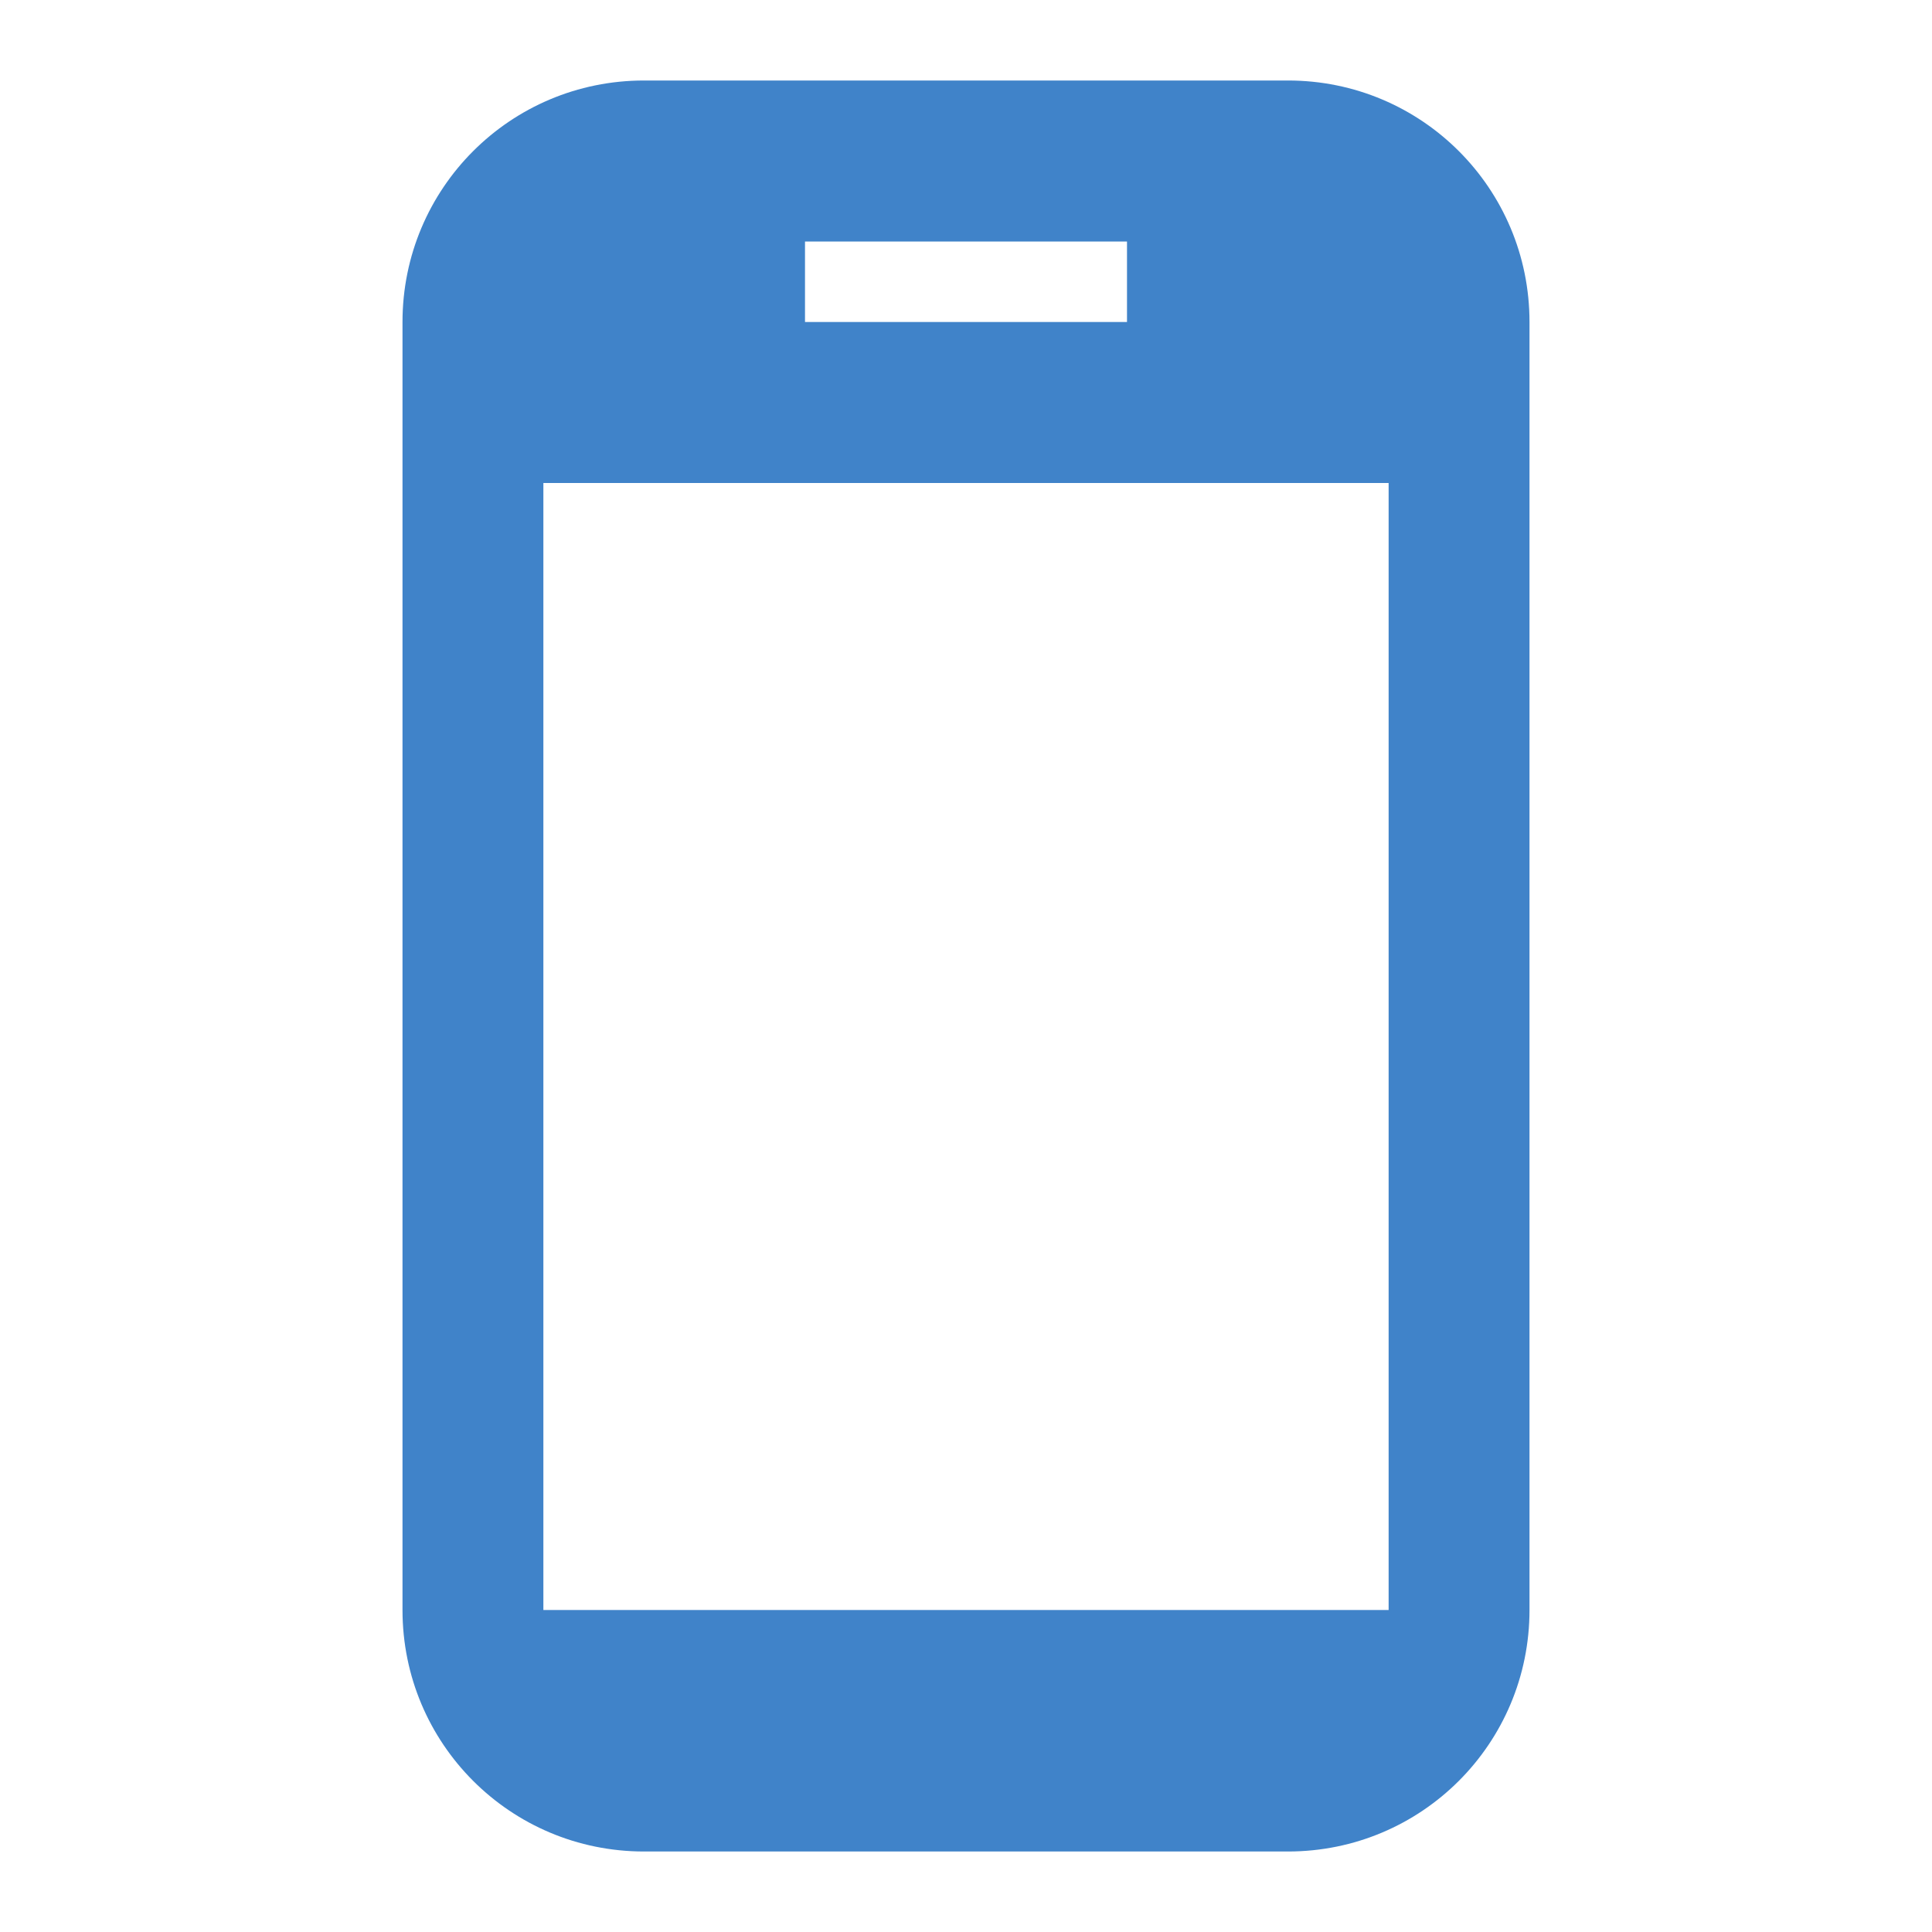
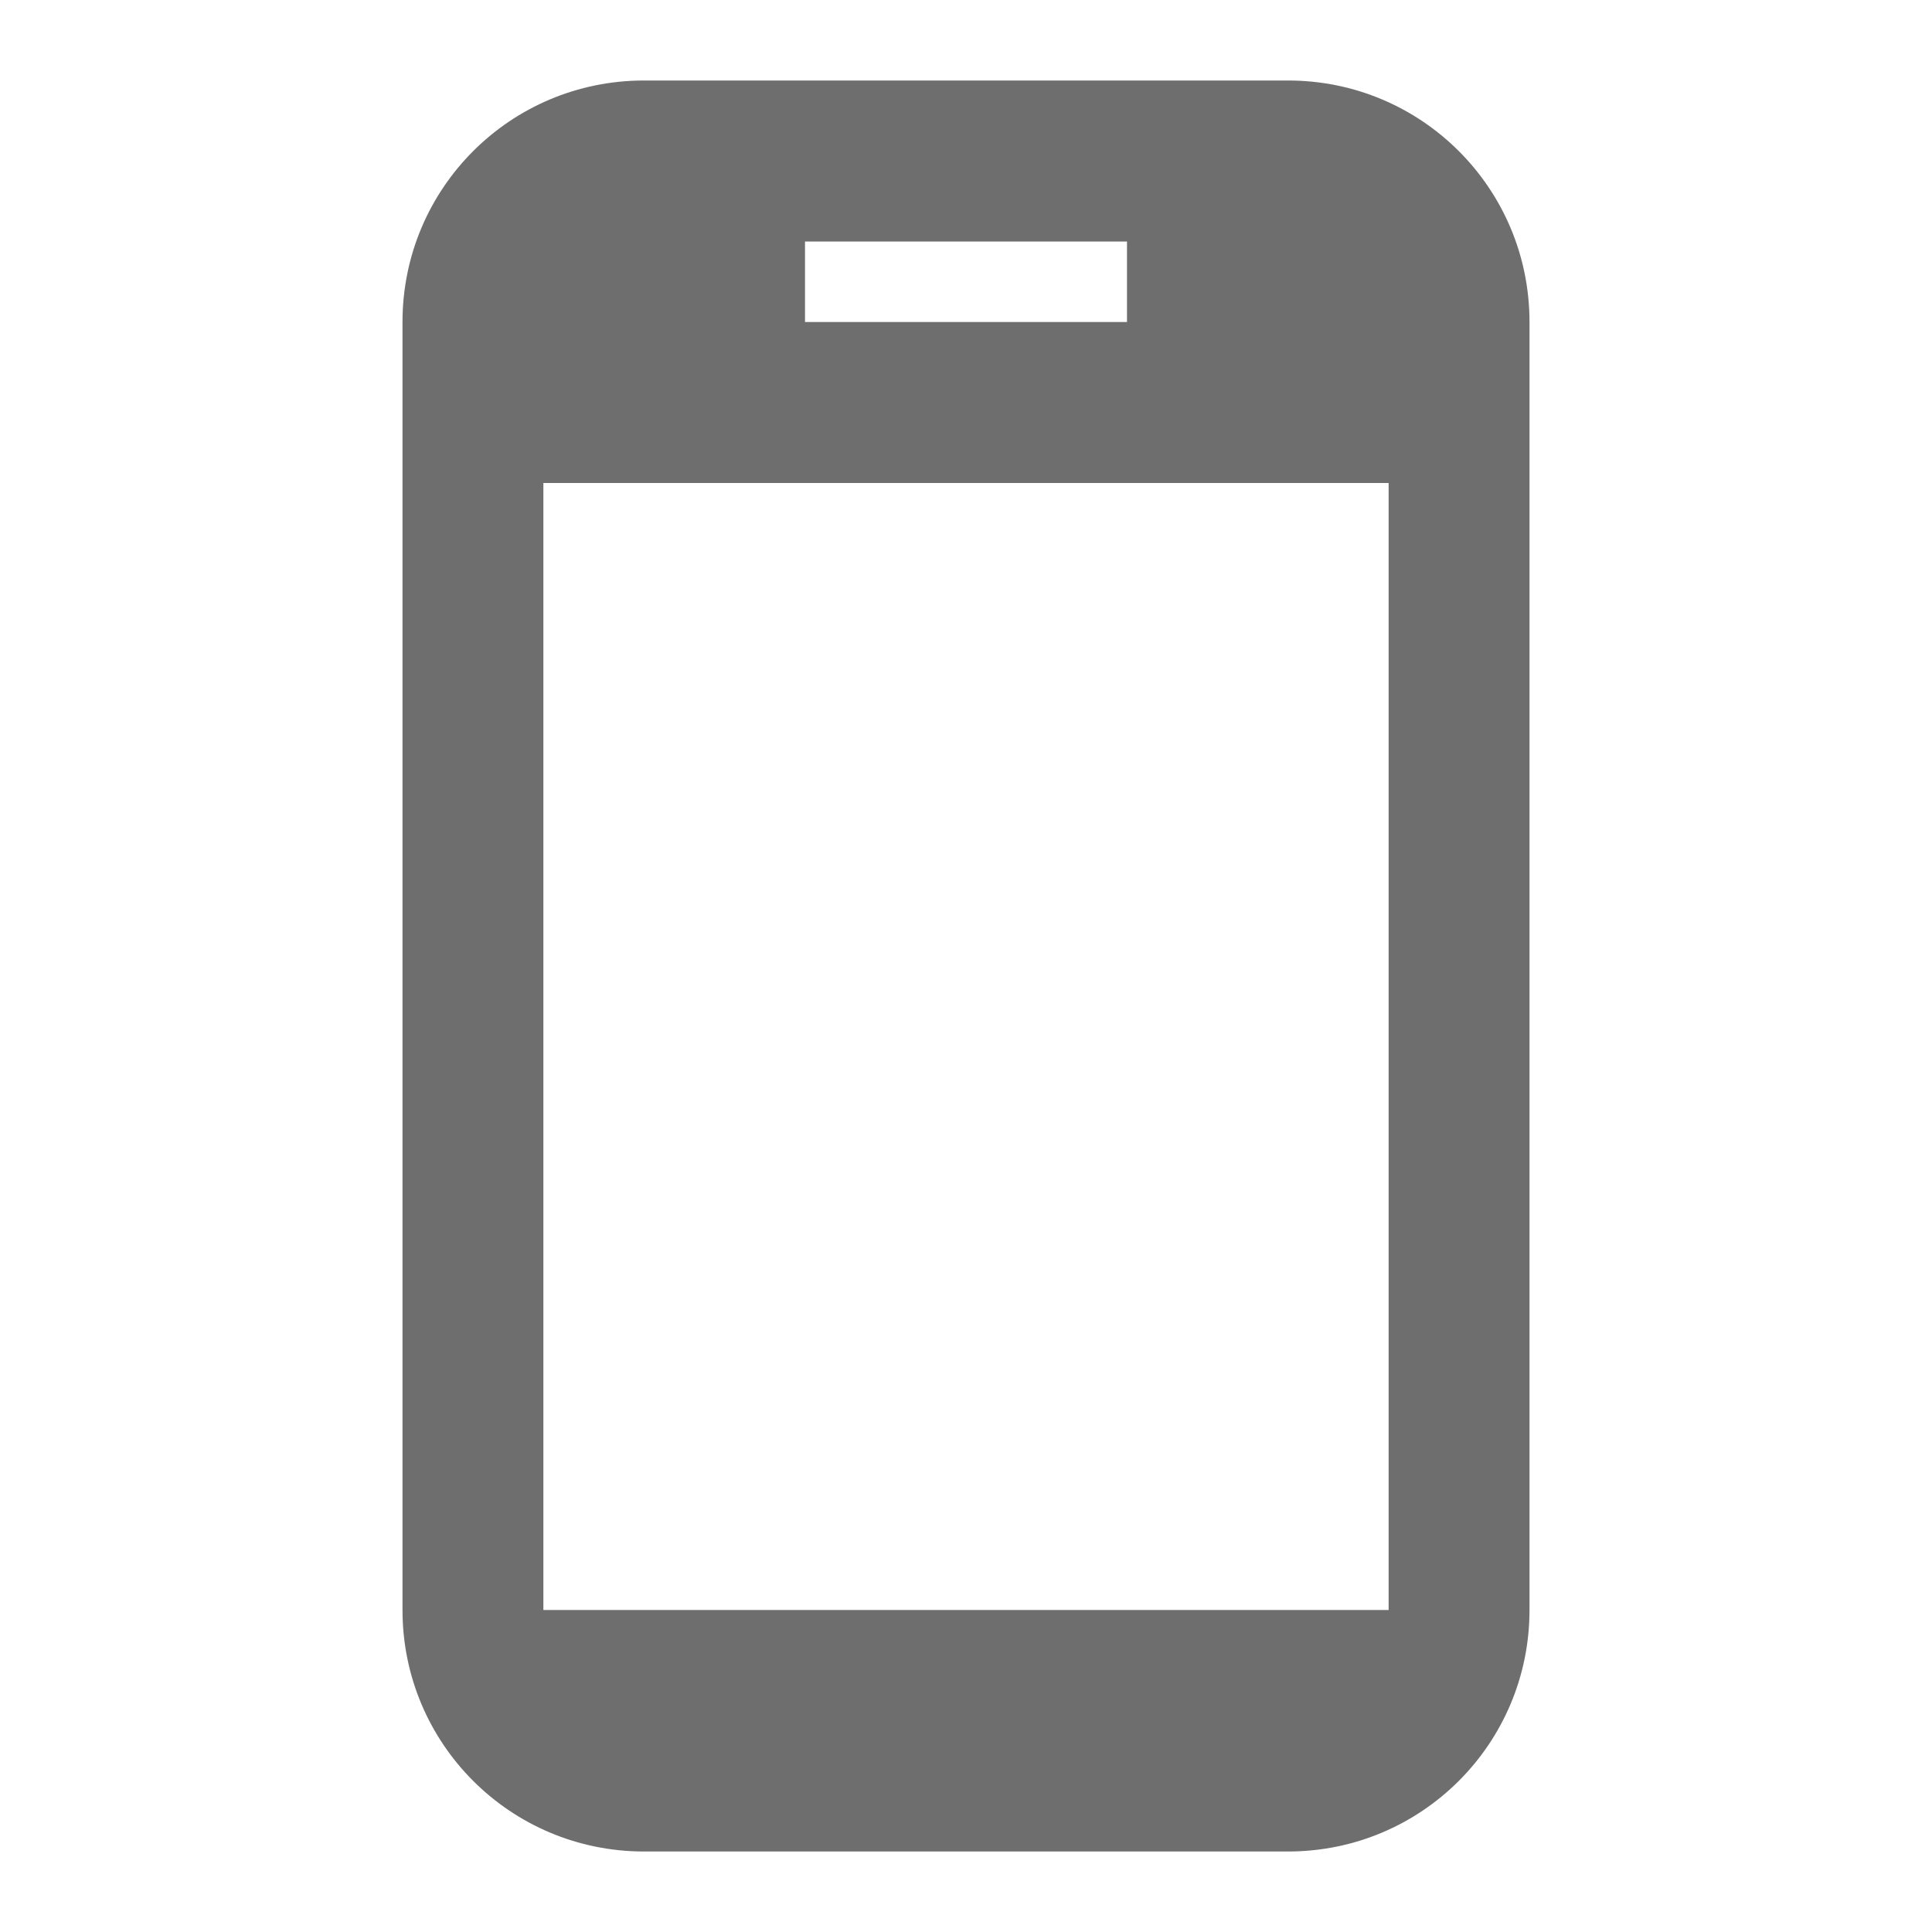
<svg xmlns="http://www.w3.org/2000/svg" fill="#000000" height="48" viewBox="0 0 48 48" width="48" transform="scale(2,2)" id="svg3089" version="1.1">
  <defs id="defs3097" />
-   <path d="m 8,23 8,0 c 1.66,0 3,-1.34 3,-3 L 19,4 C 19,2.34 17.66,1 16,1 L 8,1 C 6.34,1 5,2.34 5,4 l 0,16 c 0,1.66 1.34,3 3,3 z m 2,-20 4,0 0,1 -4,0 0,-1 z m -3.25,3 10.5,0 0,14 -10.5,0 0,-14 z" id="path3091" style="fill:#4083C9;fill-opacity:1" />
+   <path d="m 8,23 8,0 c 1.66,0 3,-1.34 3,-3 L 19,4 C 19,2.34 17.66,1 16,1 L 8,1 C 6.34,1 5,2.34 5,4 l 0,16 c 0,1.66 1.34,3 3,3 z m 2,-20 4,0 0,1 -4,0 0,-1 z m -3.25,3 10.5,0 0,14 -10.5,0 0,-14 z" id="path3091" style="fill:#6E6E6E;fill-opacity:1" />
  <path d="M0 0h24v24H0z" fill="none" id="path3093" />
</svg>
